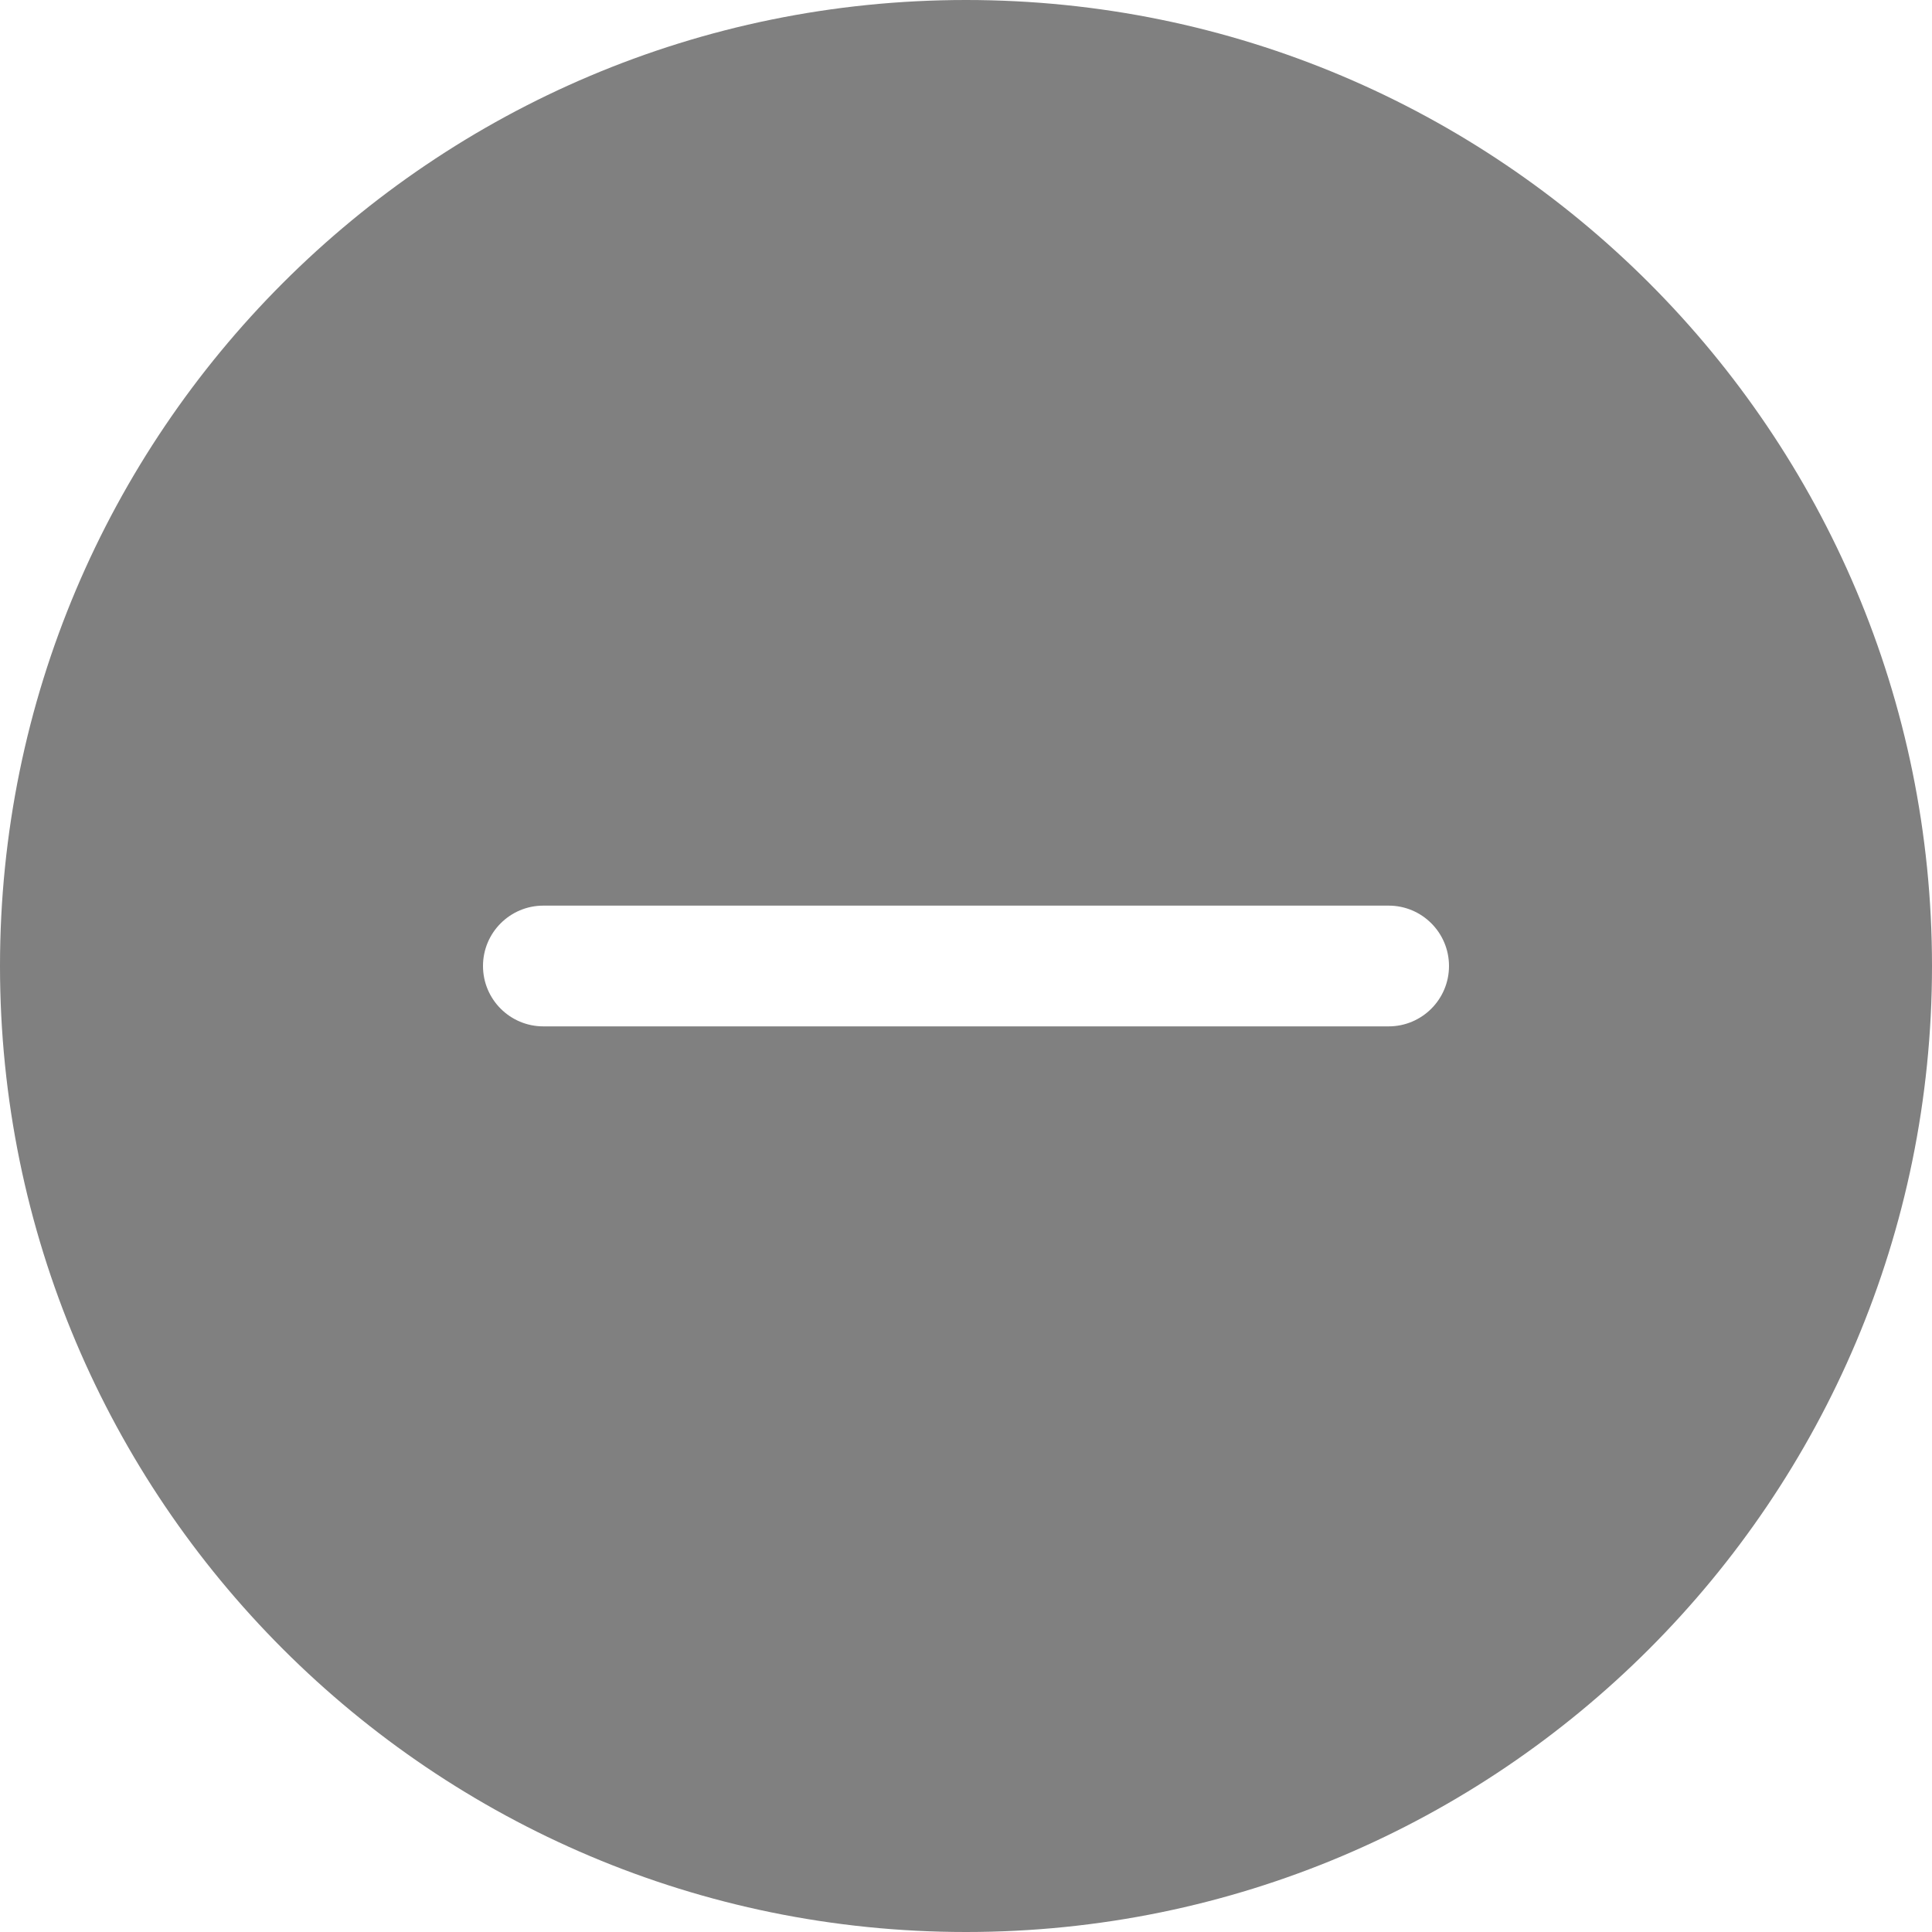
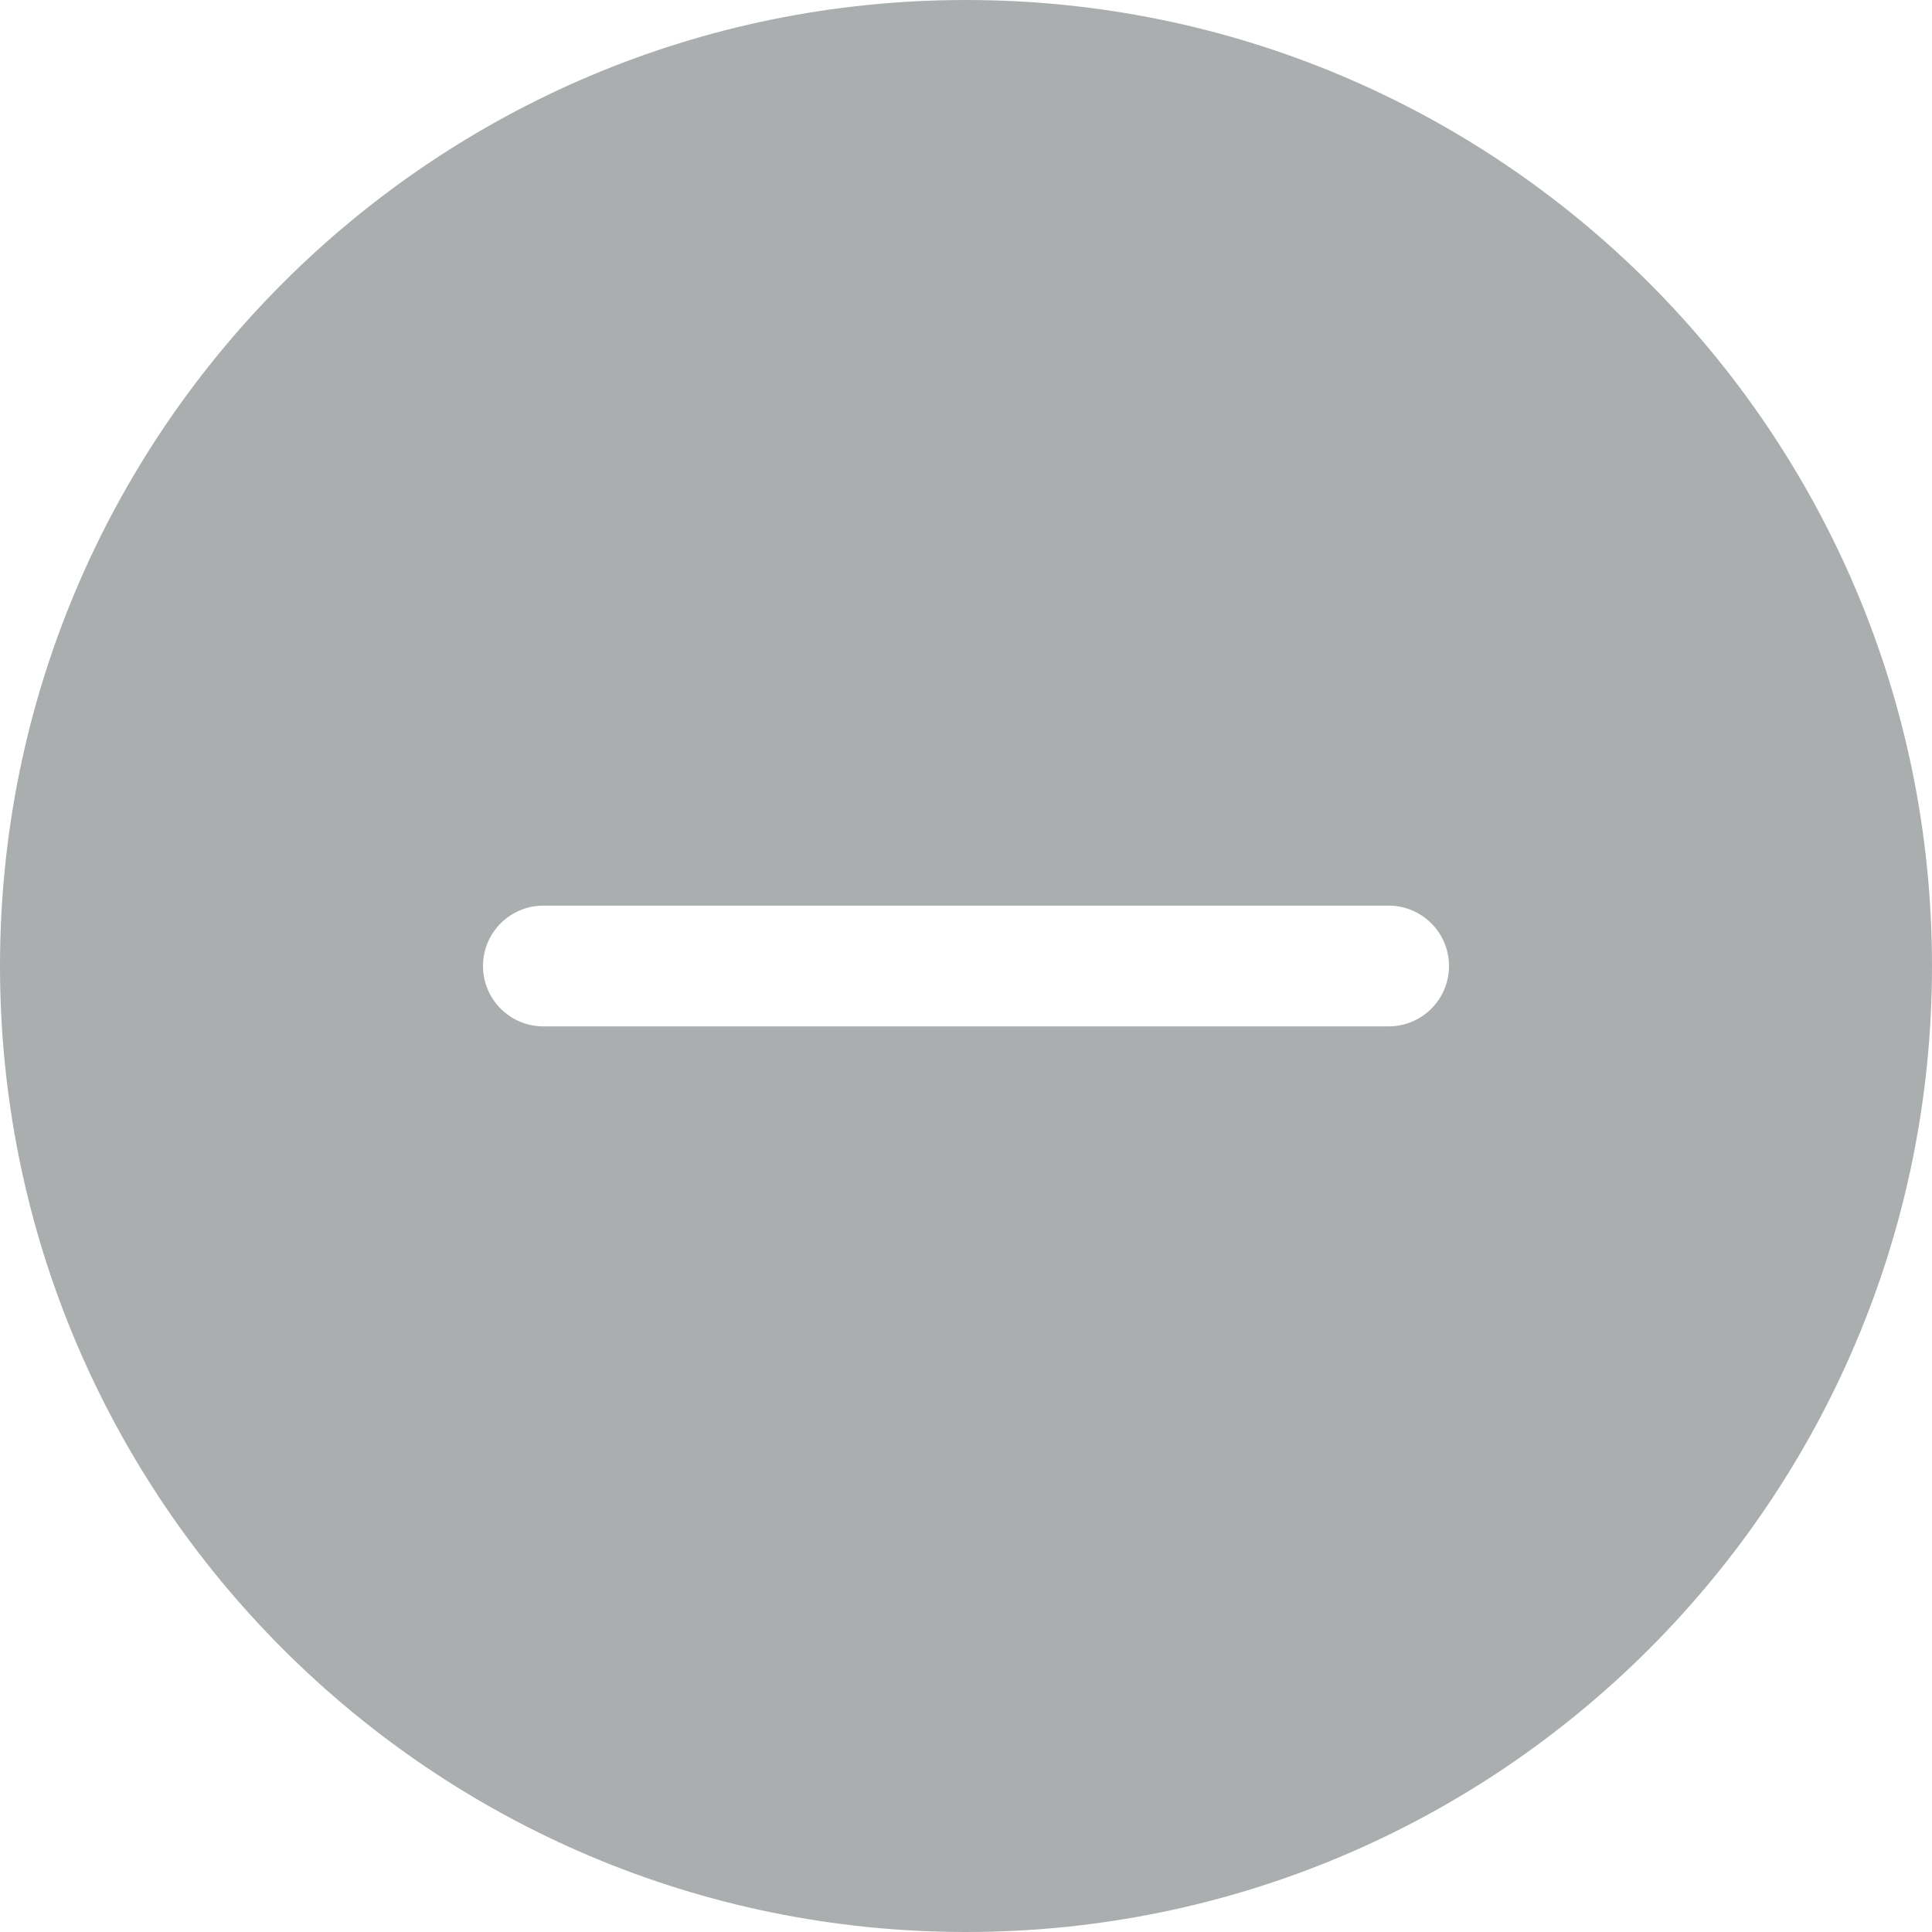
- <svg xmlns="http://www.w3.org/2000/svg" width="16" height="16" fill="gray" class="bi bi-dash-circle-fill" viewBox="0 0 16 16">
+ <svg xmlns="http://www.w3.org/2000/svg" width="16" height="16" fill="#ABAEAF" class="bi bi-dash-circle-fill" viewBox="0 0 16 16">
  <path d="M16 8A8 8 0 1 1 0 8a8 8 0 0 1 16 0zM4.5 7.5a.5.5 0 0 0 0 1h7a.5.5 0 0 0 0-1h-7z" />
</svg>
